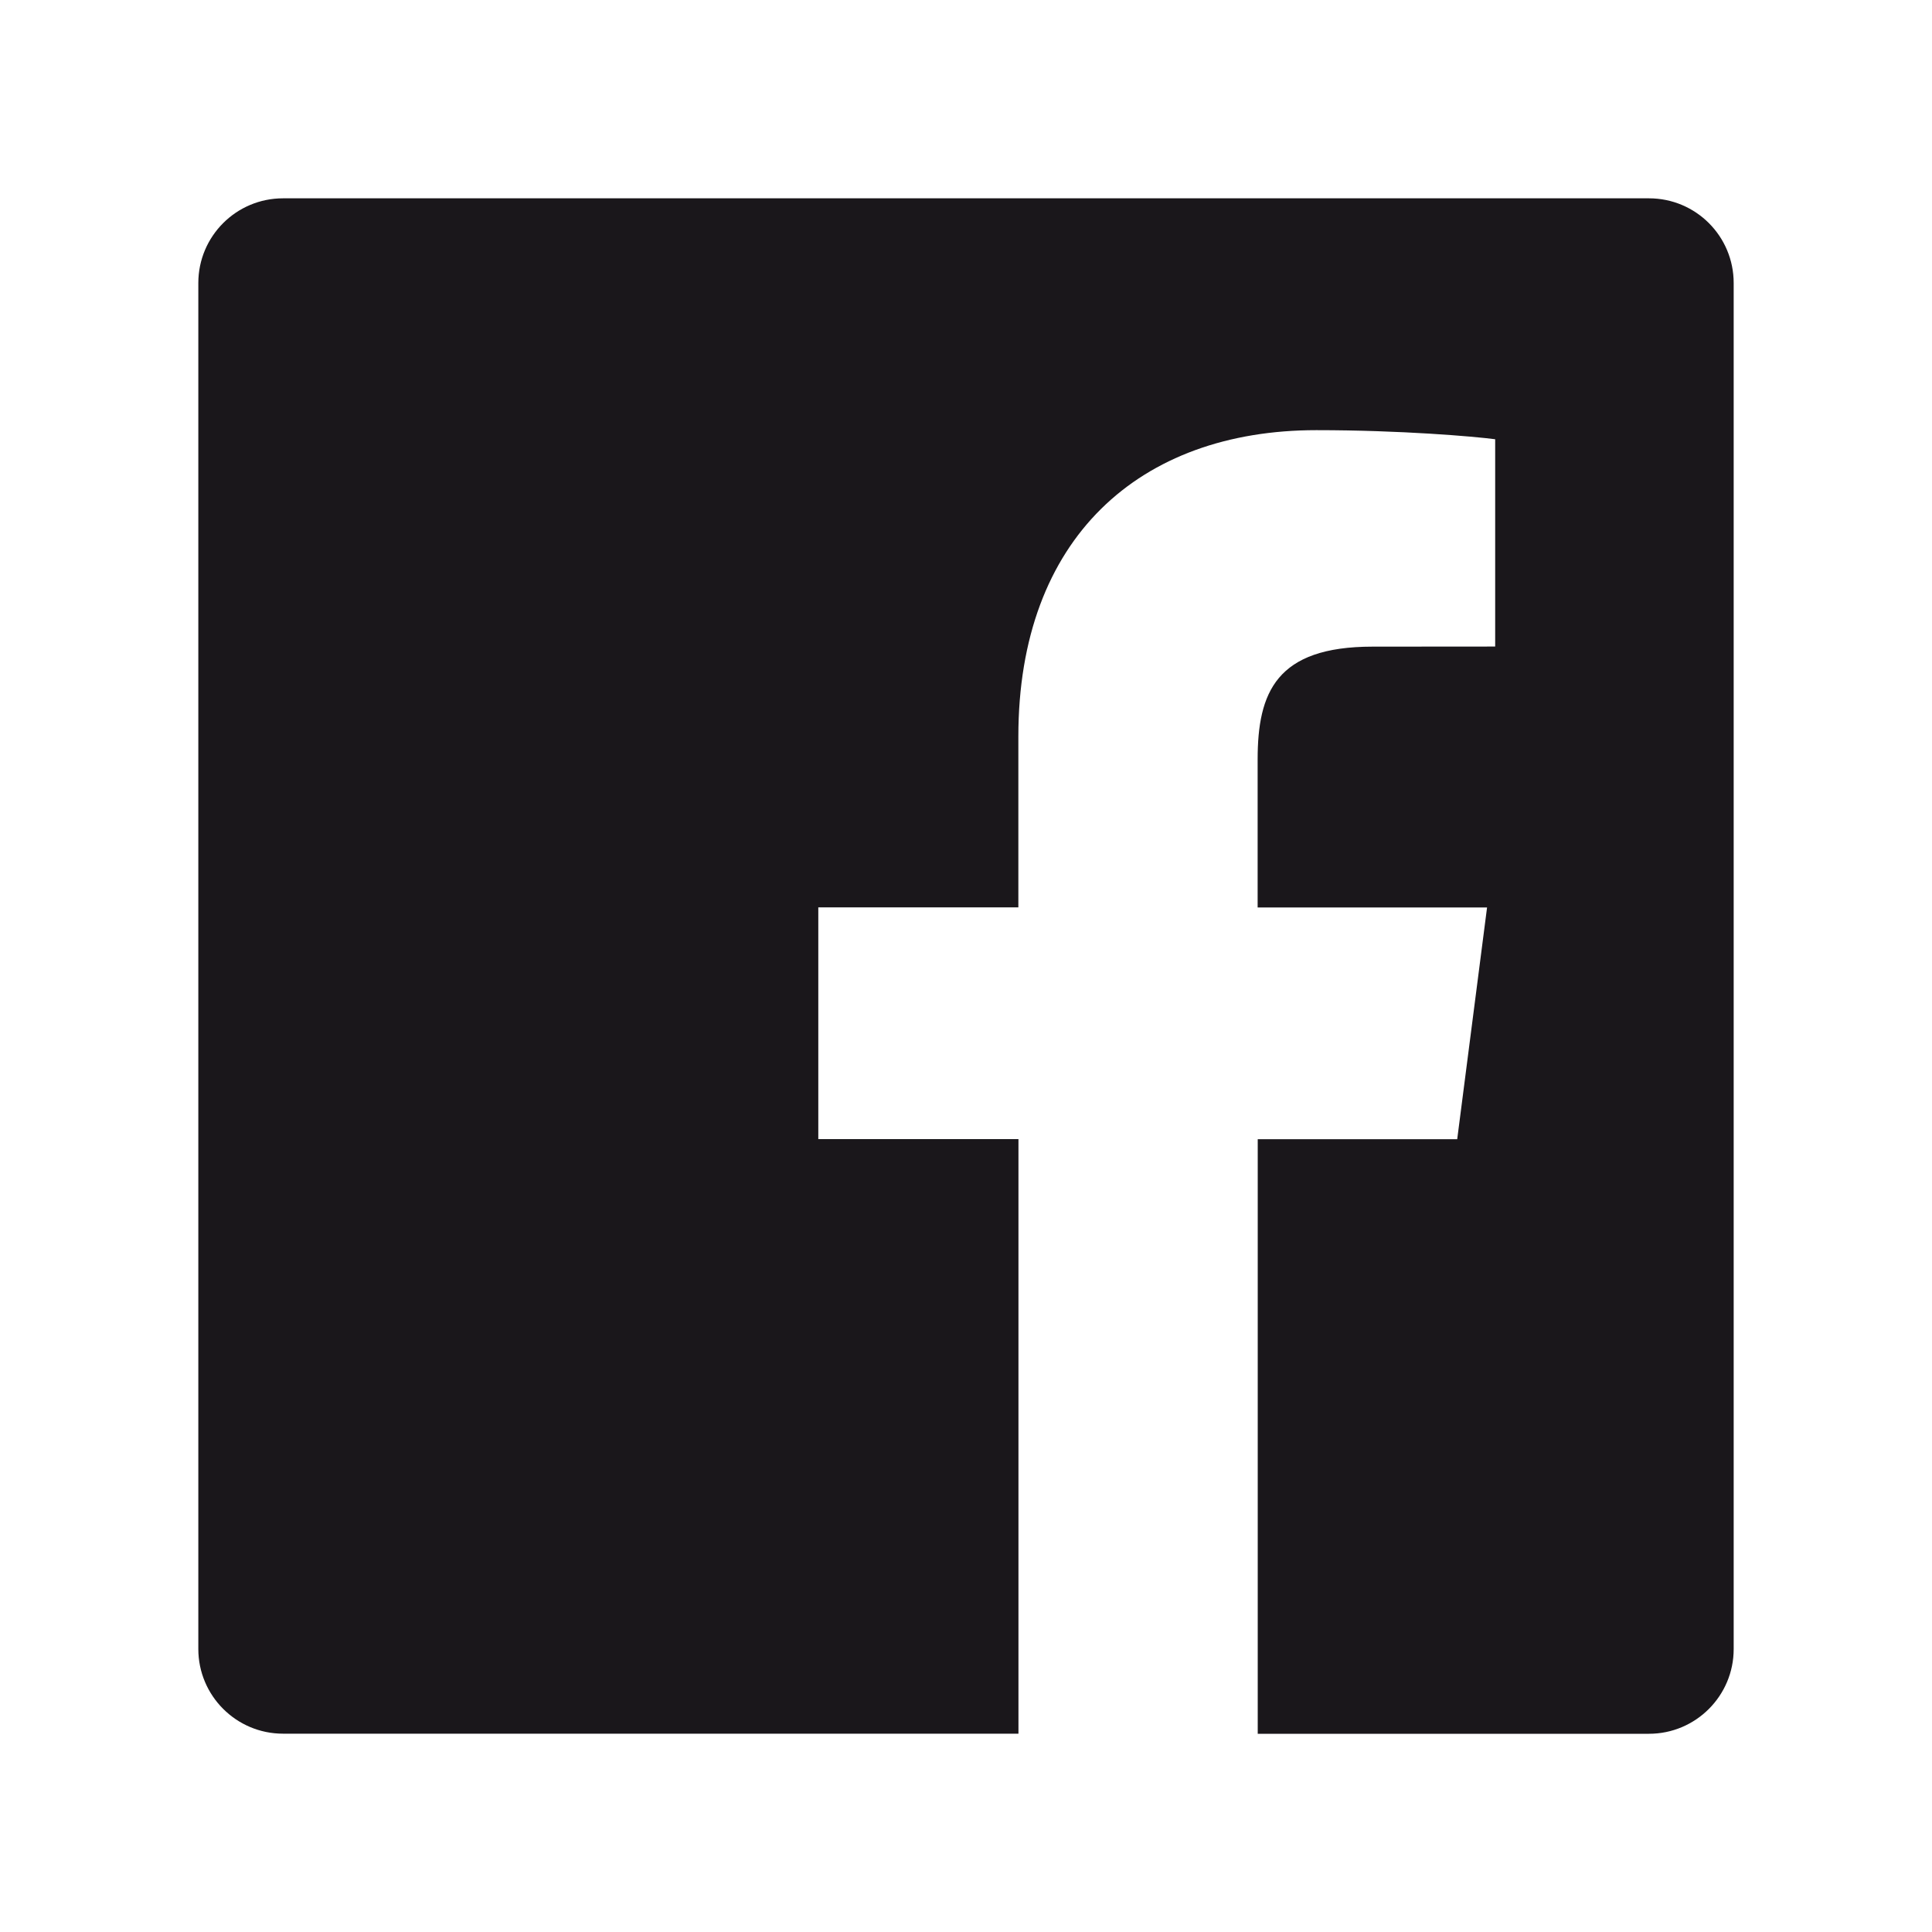
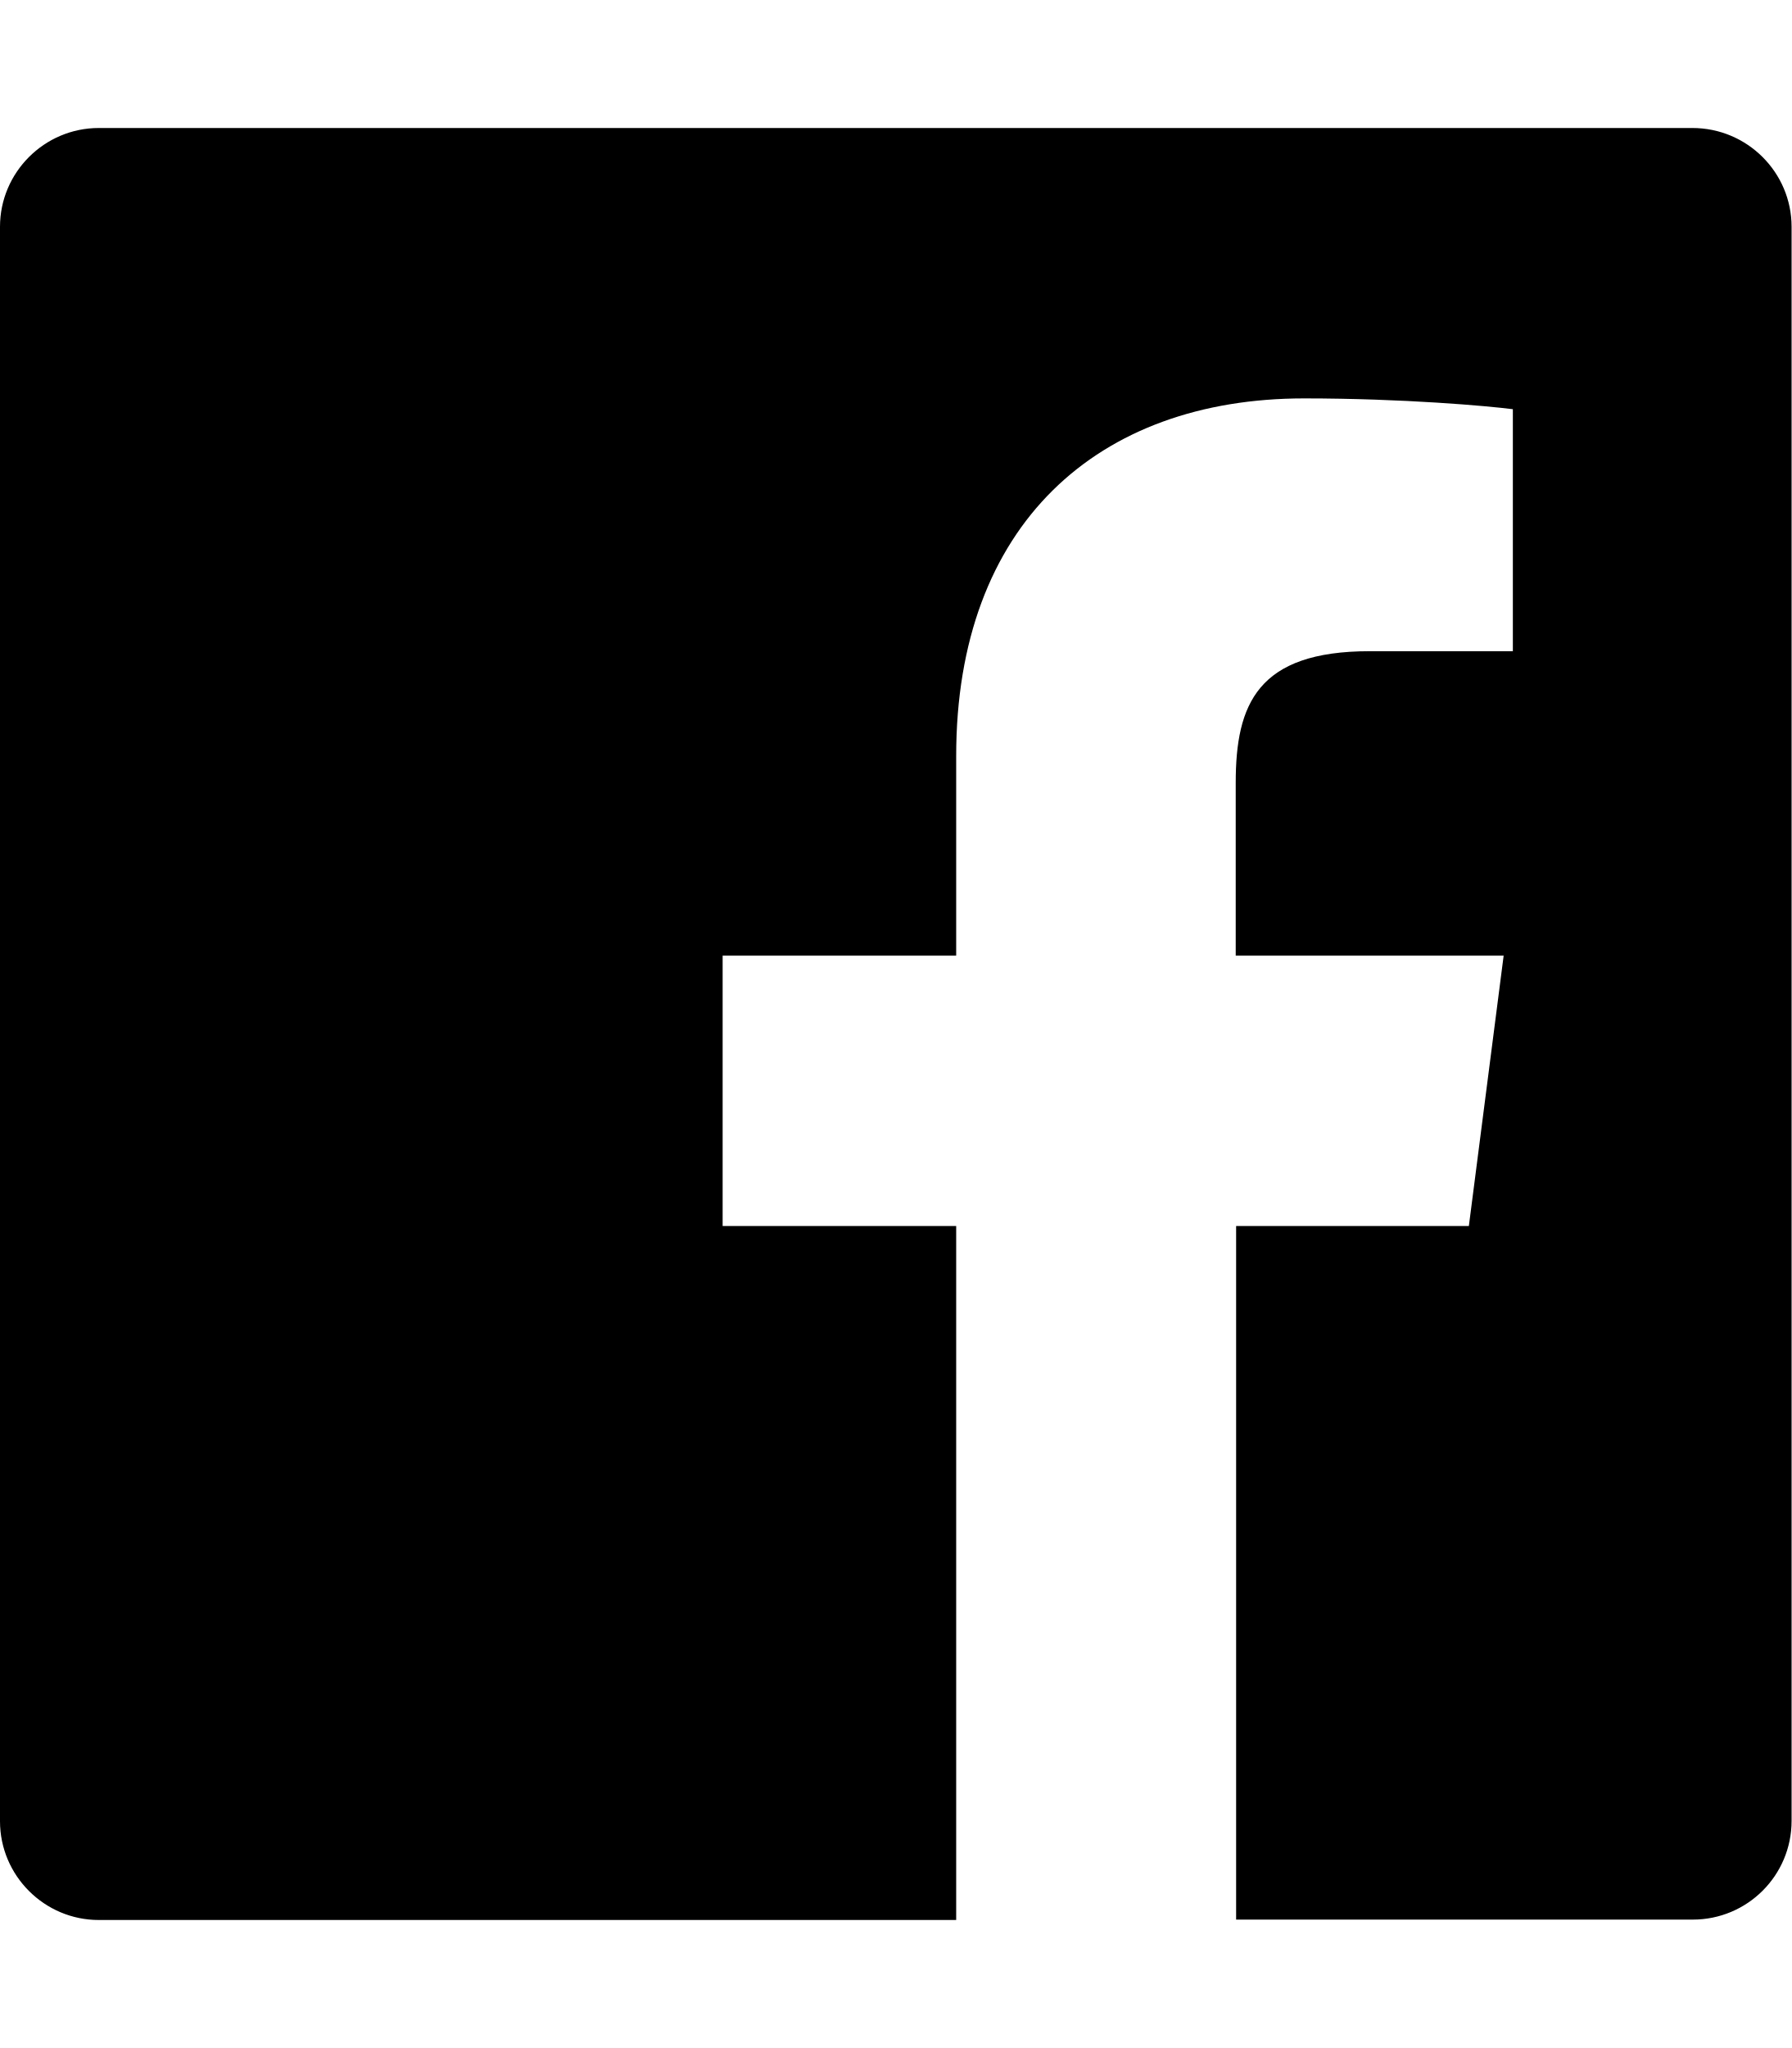
- <svg xmlns="http://www.w3.org/2000/svg" version="1.1" id="Calque_1" x="0px" y="0px" viewBox="0 0 20 20" enable-background="new 0 0 20 20" xml:space="preserve">
-   <path fill="#1A171B" d="M17.07,2.053H2.93c-0.485,0-0.877,0.393-0.877,0.877v14.14c0,0.484,0.393,0.877,0.877,0.877h7.613v-6.155  H8.471V9.393h2.071V7.624c0-2.053,1.254-3.171,3.085-3.171c0.877,0,1.631,0.065,1.851,0.094v2.146l-1.27,0.001  c-0.996,0-1.189,0.473-1.189,1.168v1.532h2.375l-0.309,2.399H13.02v6.155h4.05c0.484,0,0.877-0.393,0.877-0.877V2.93  C17.947,2.445,17.555,2.053,17.07,2.053z" />
+ <svg xmlns="http://www.w3.org/2000/svg" aria-hidden="true" data-prefix="fab" data-icon="facebook" class="svg-inline--fa fa-facebook fa-w-14" role="img" viewBox="0 0 448 512">
+   <path fill="currentColor" d="M448 56.7v398.5c0 13.7-11.1 24.7-24.7 24.7H309.1V306.5h58.2l8.7-67.6h-67v-43.2c0-19.6 5.4-32.9 33.5-32.9h35.8v-60.5c-6.2-.8-27.4-2.7-52.2-2.7-51.6 0-87 31.5-87 89.4v49.9h-58.4v67.6h58.4V480H24.7C11.1 480 0 468.9 0 455.3V56.7C0 43.1 11.1 32 24.7 32h398.5c13.7 0 24.8 11.1 24.8 24.7z" />
</svg>
